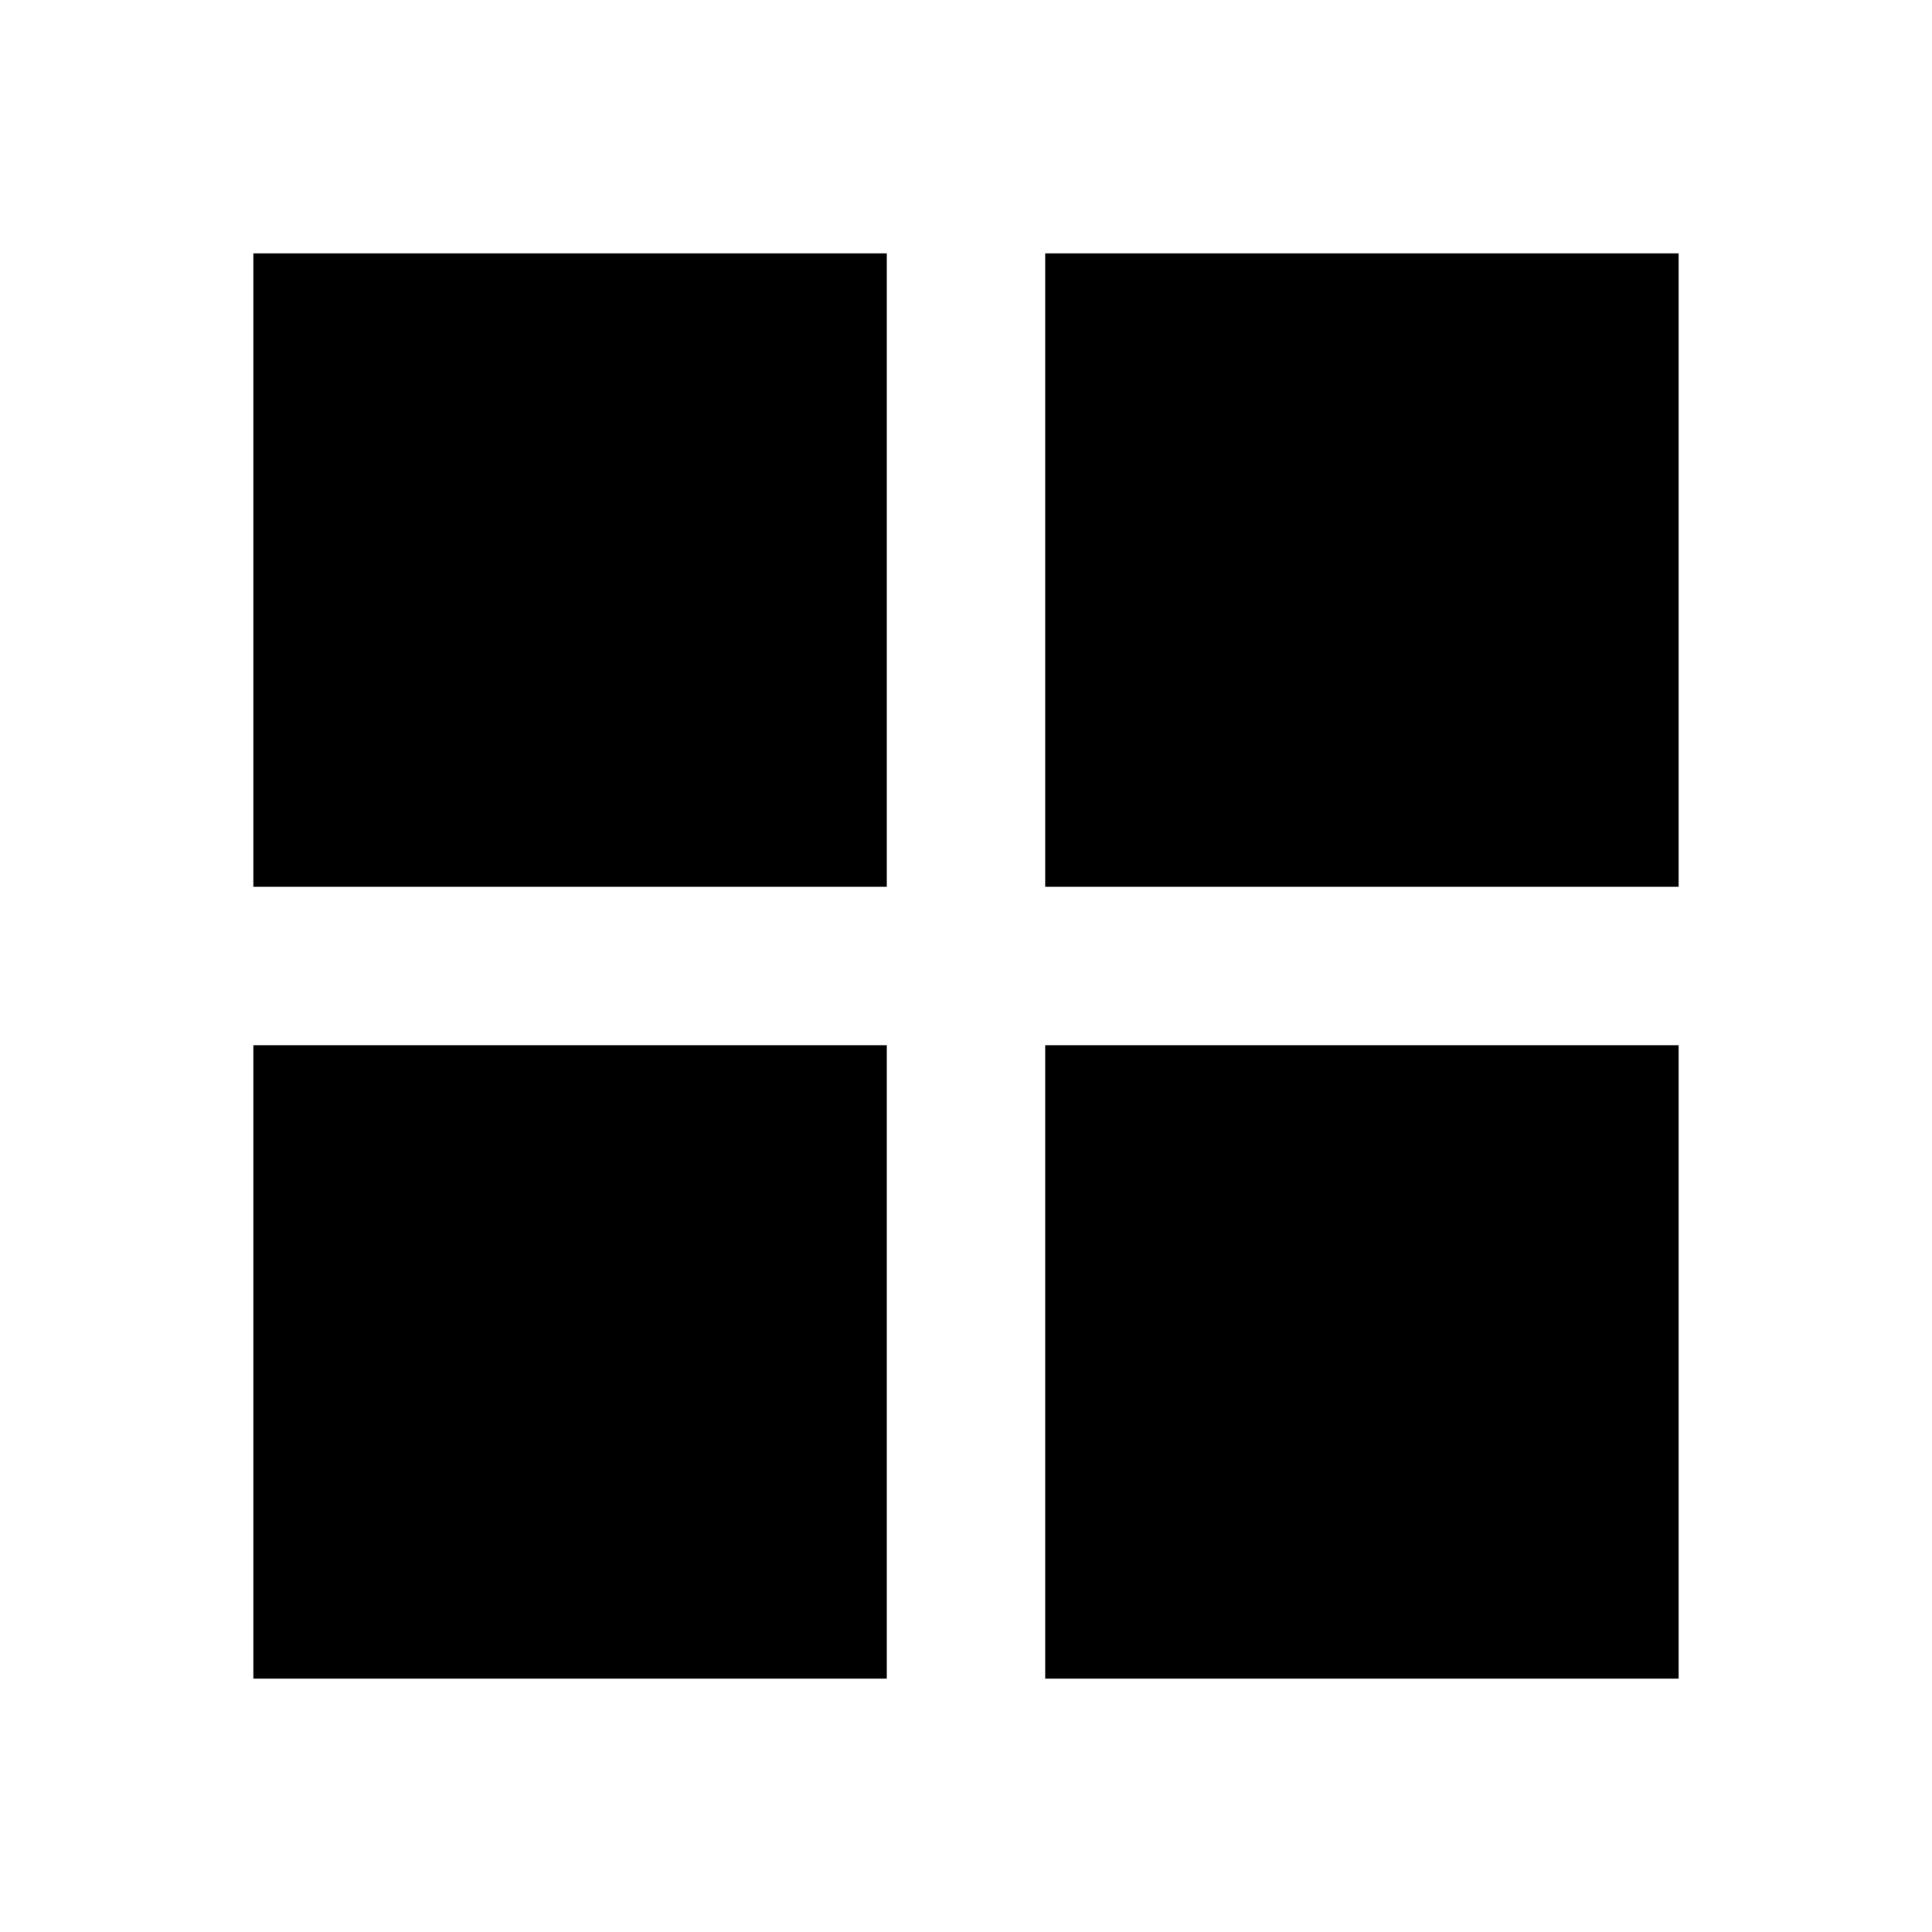
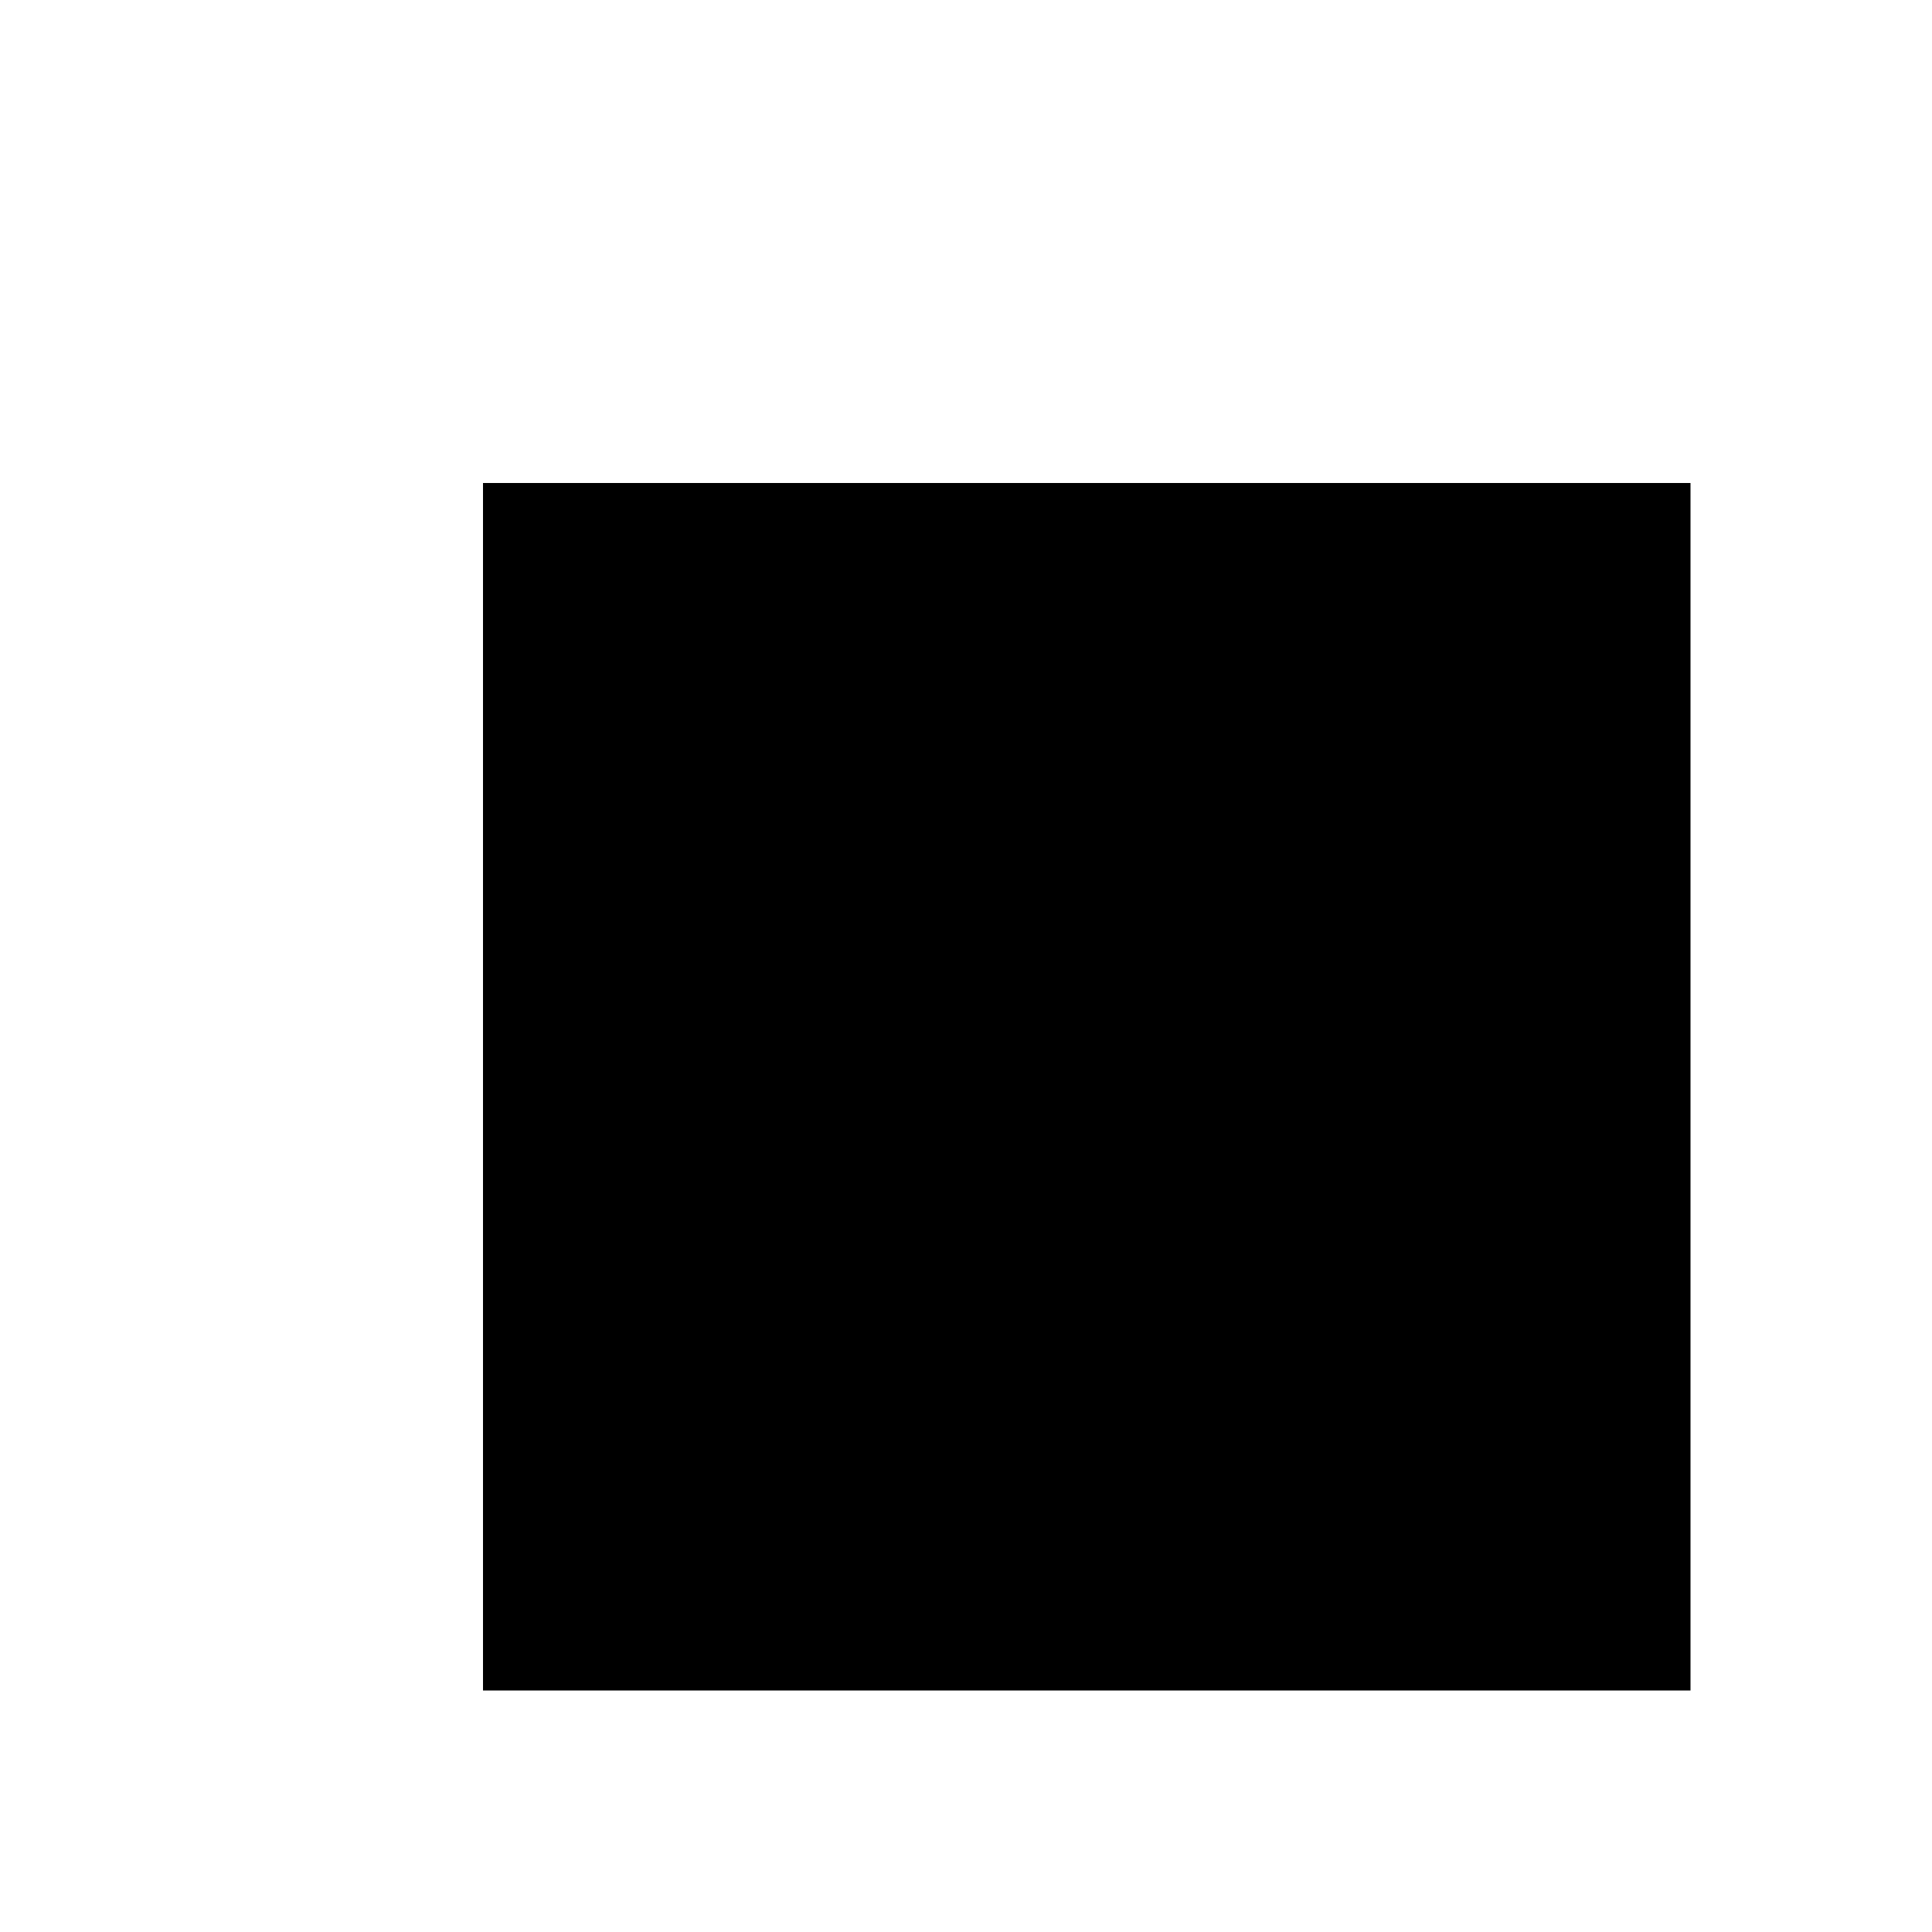
- <svg xmlns="http://www.w3.org/2000/svg" width="122" height="122">
+ <svg xmlns="http://www.w3.org/2000/svg" width="64" height="64">
  <rect x="16" y="16" width="40" height="40" />
  <rect x="66" y="16" width="40" height="40" />
  <rect x="16" y="66" width="40" height="40" />
  <rect x="66" y="66" width="40" height="40" />
</svg>
